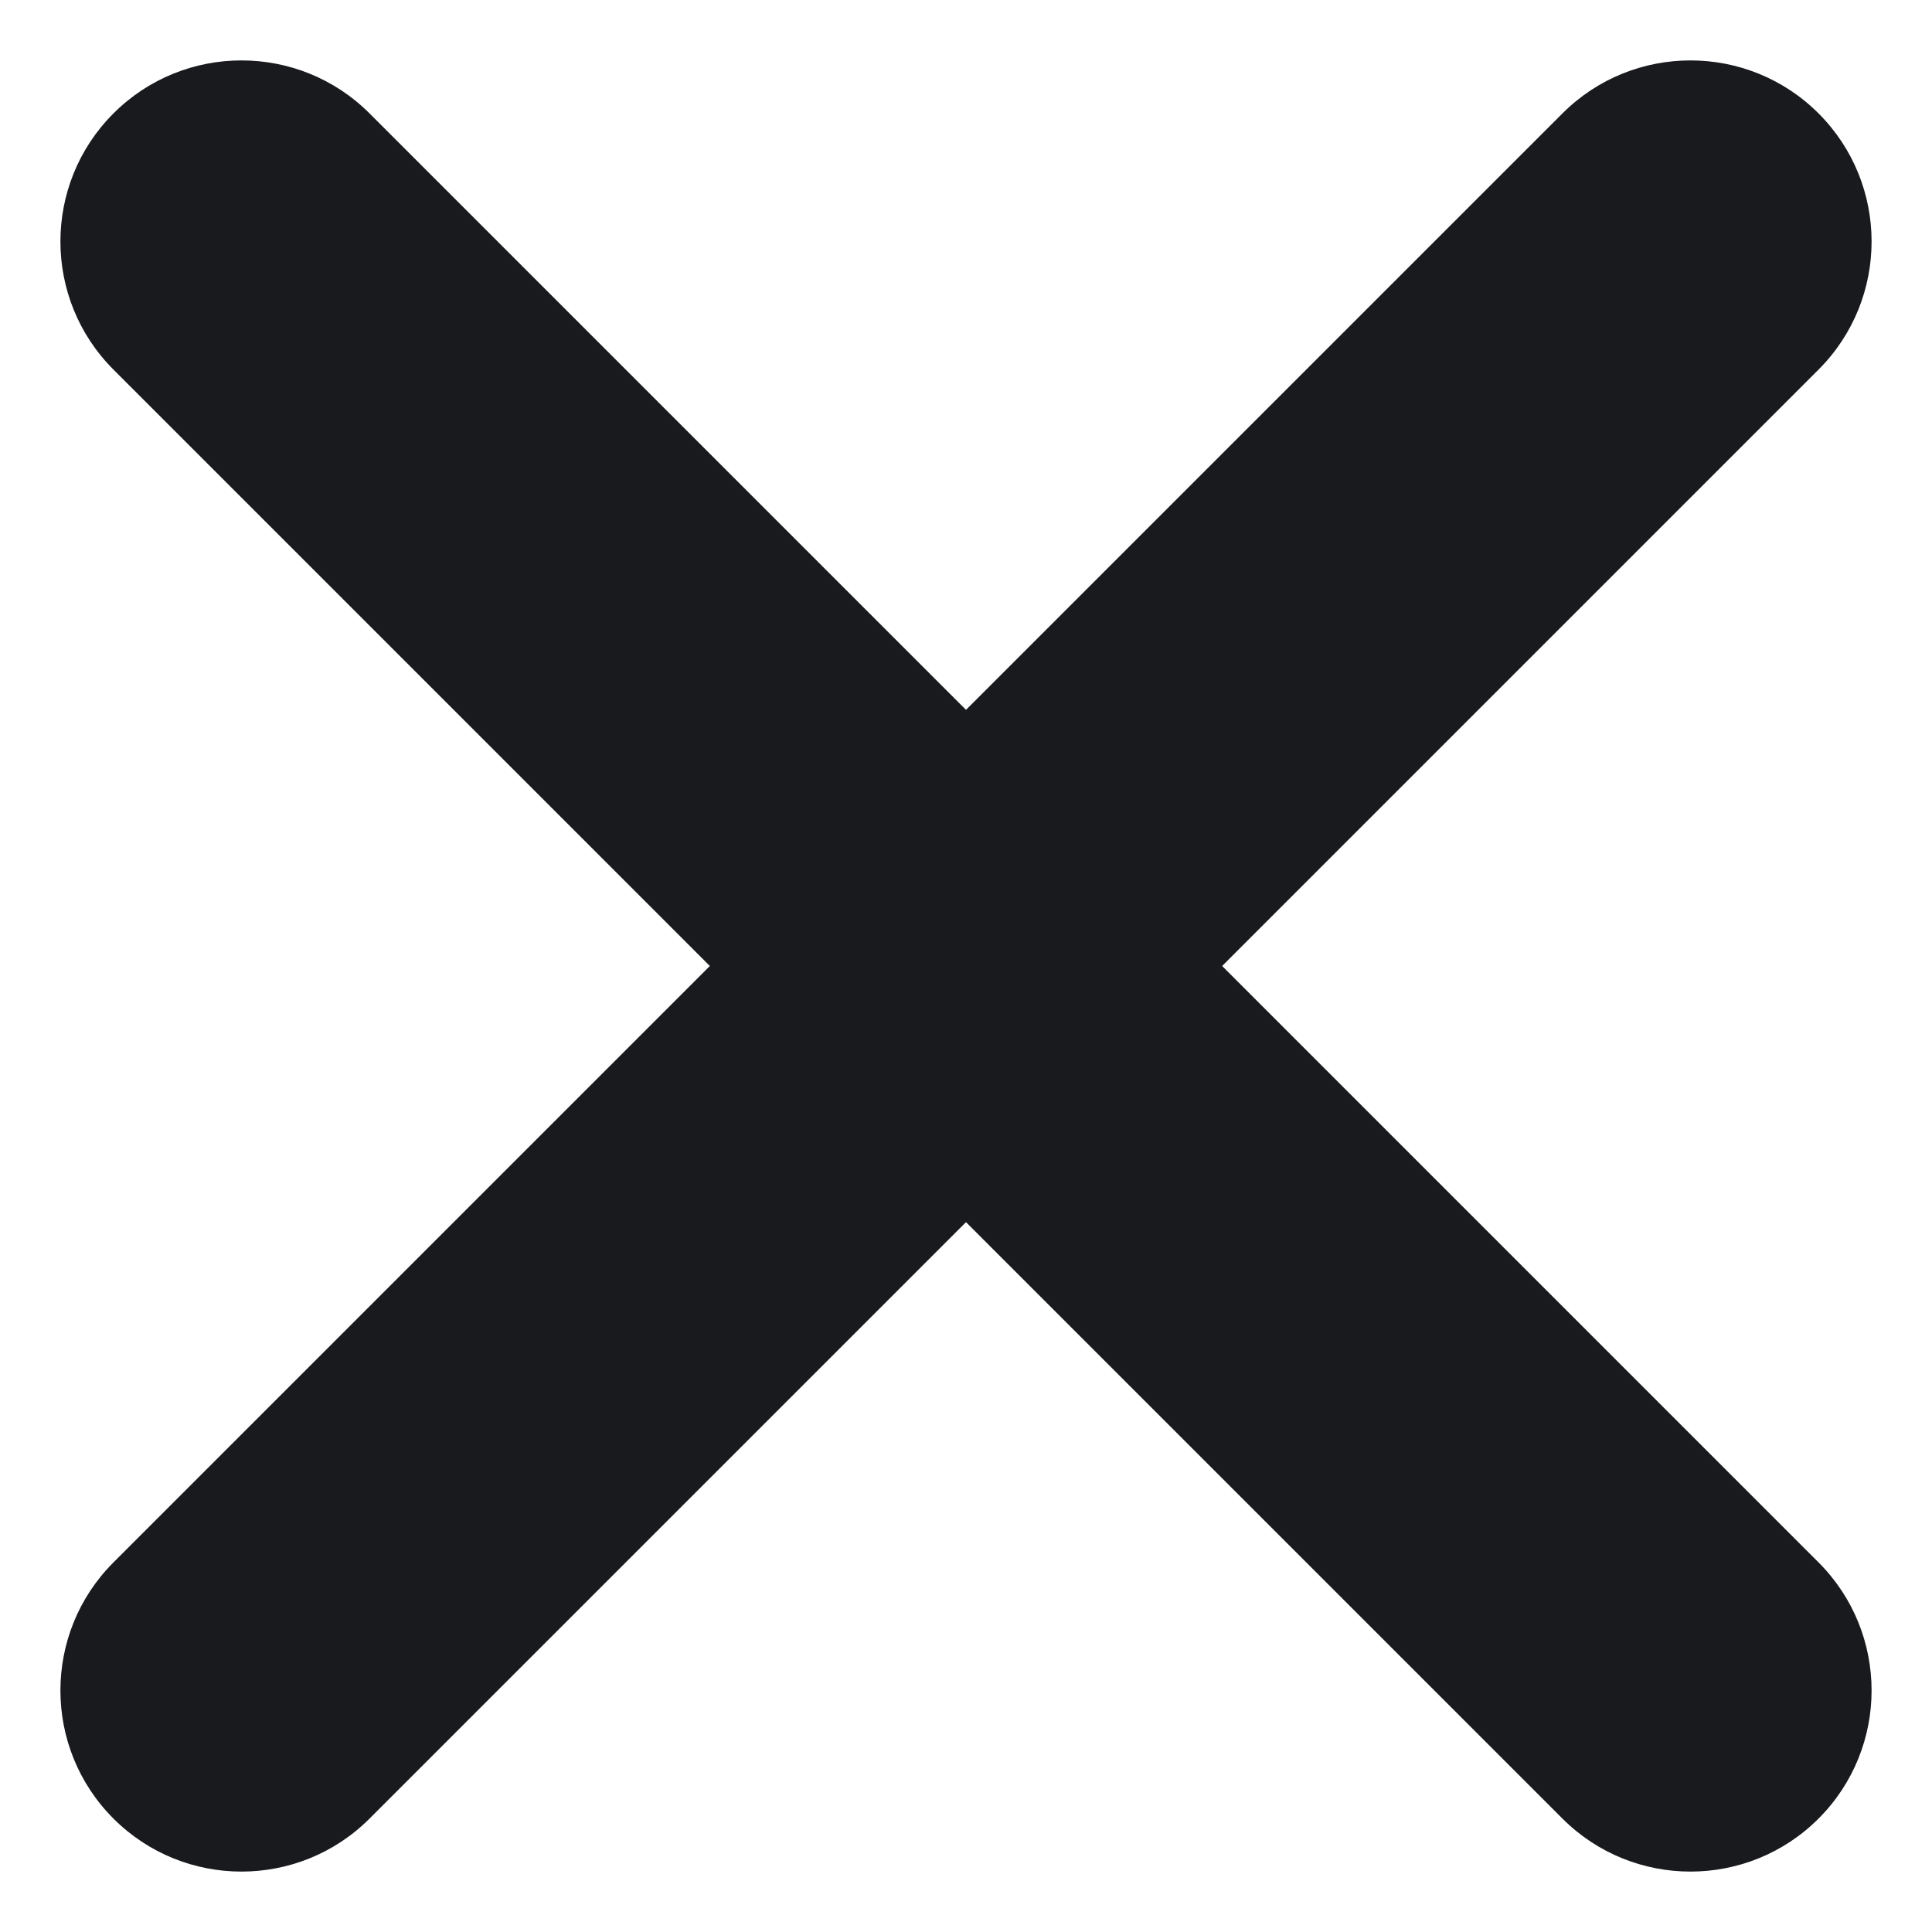
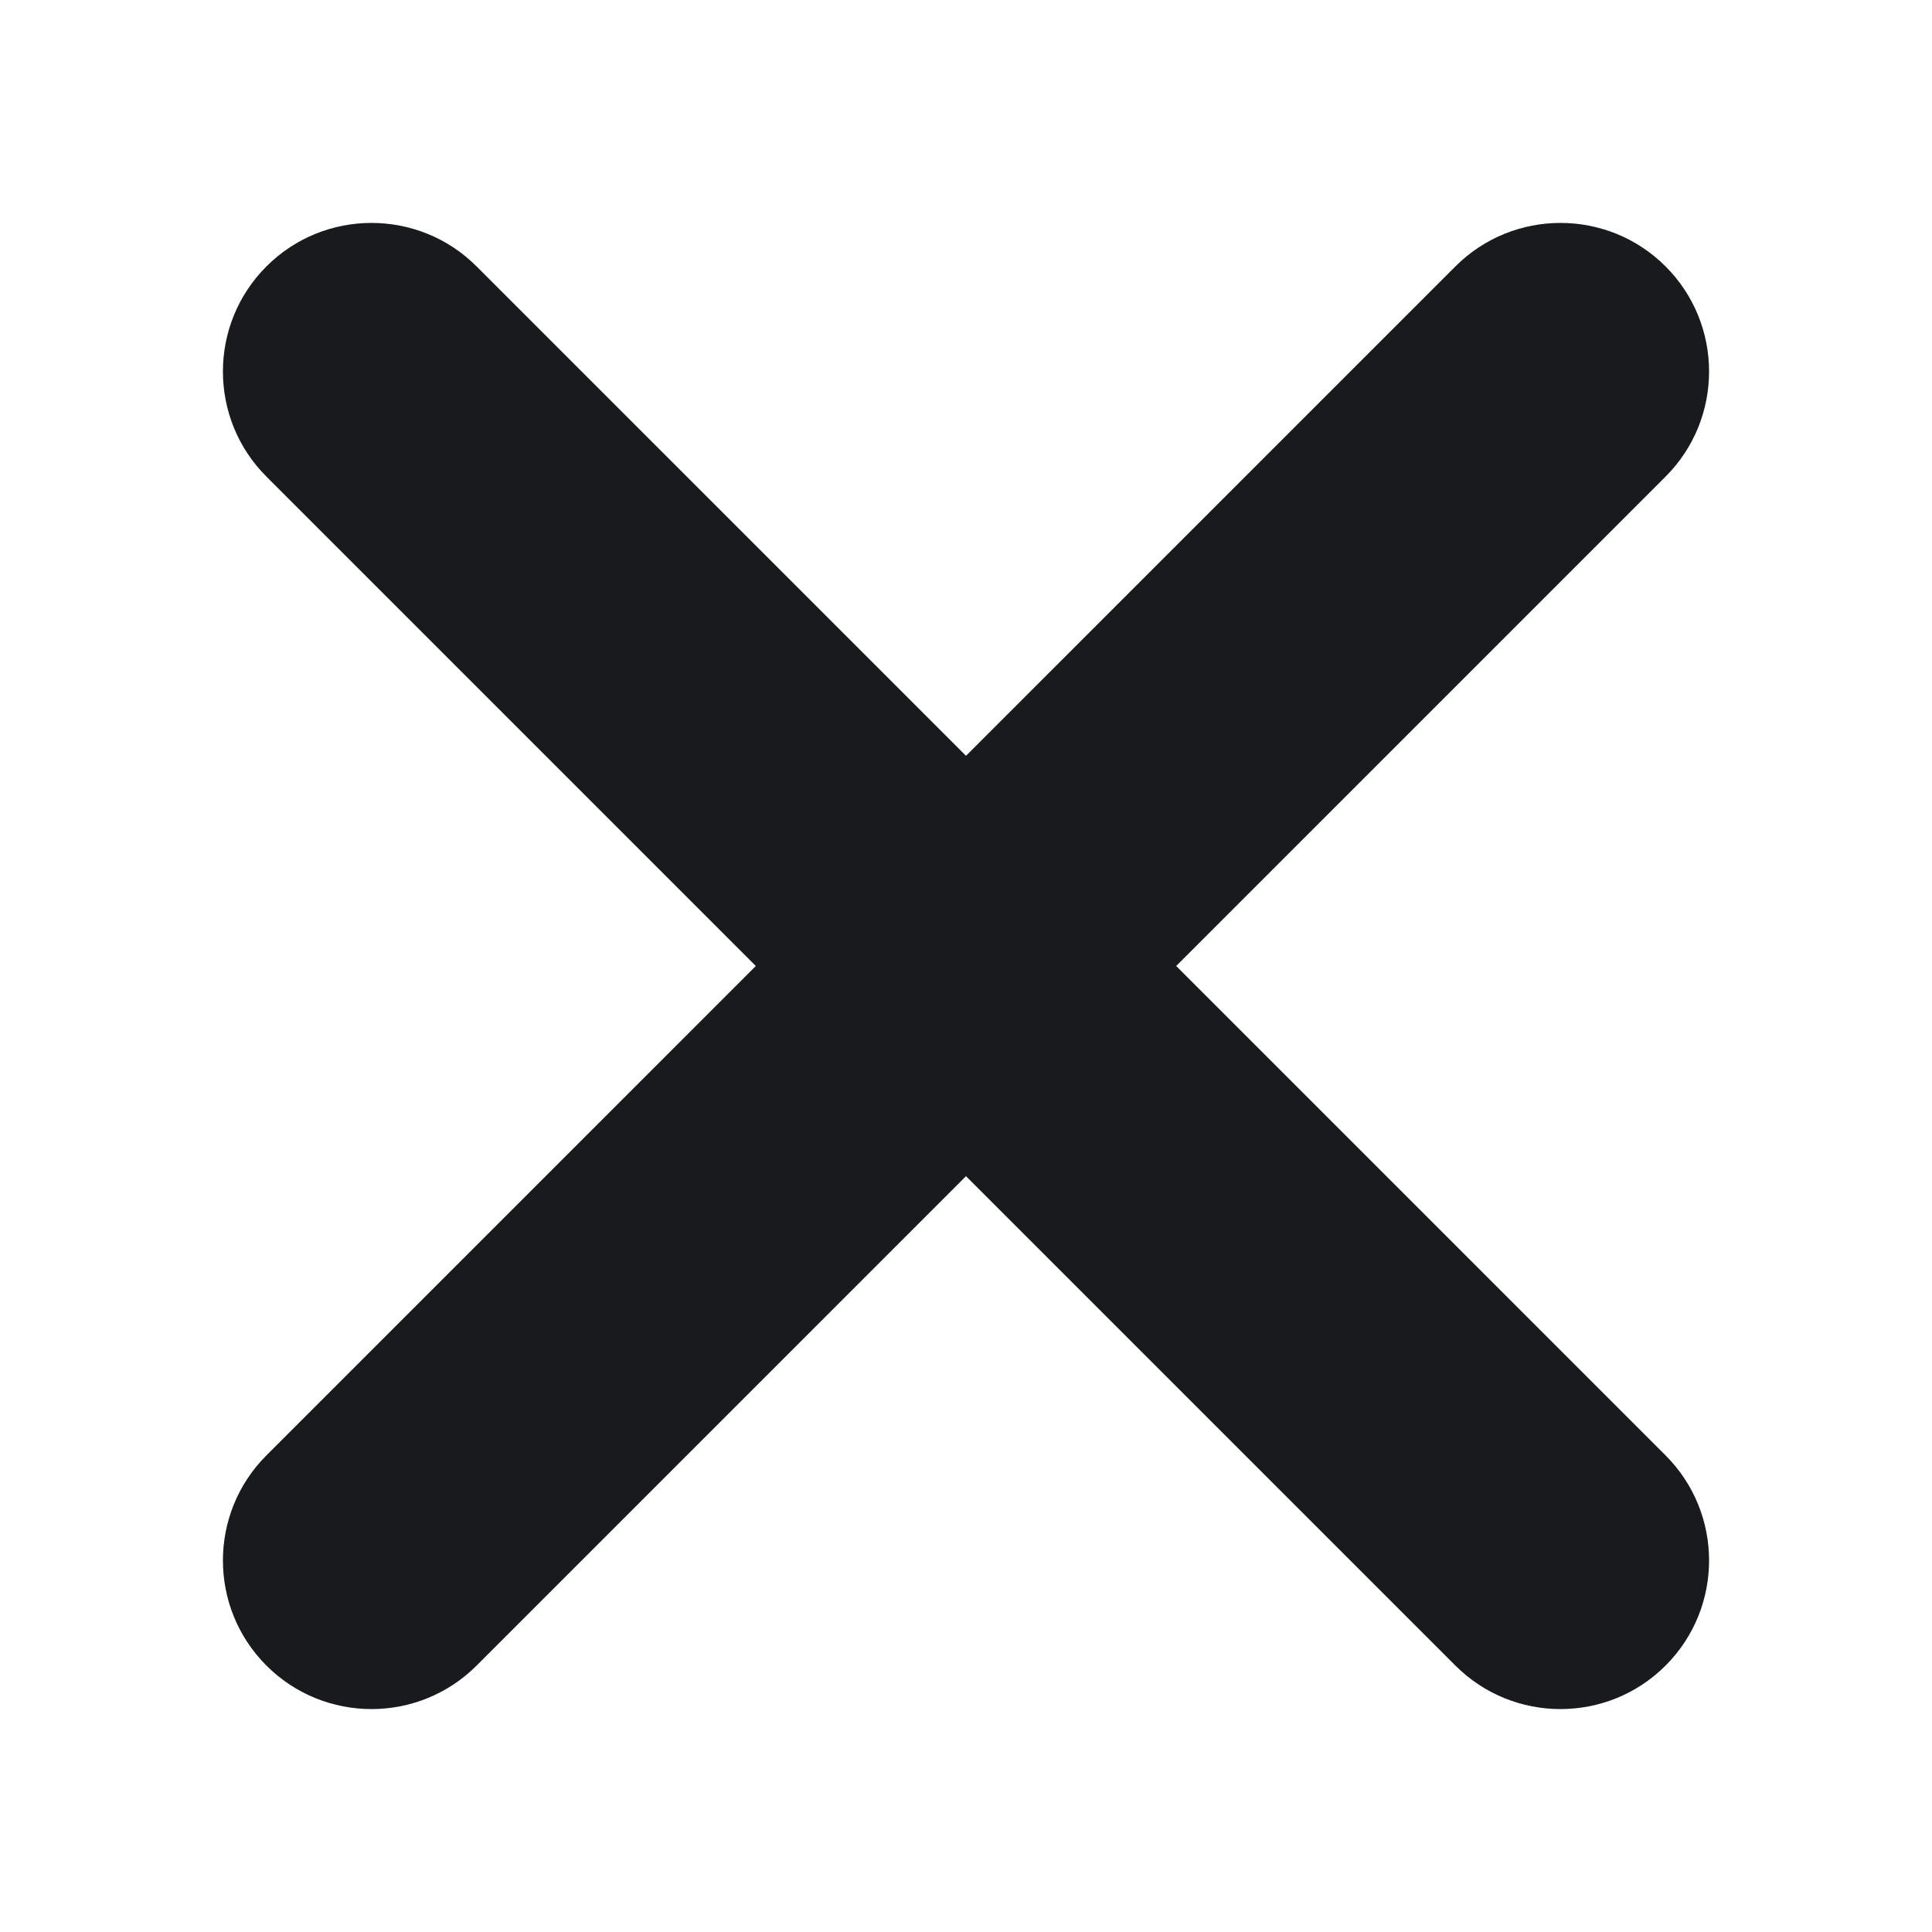
<svg xmlns="http://www.w3.org/2000/svg" width="100%" height="100%" viewBox="0 0 128 128" version="1.1" xml:space="preserve" style="fill-rule:evenodd;clip-rule:evenodd;stroke-linejoin:round;stroke-miterlimit:2;">
-   <path d="M47.029,64L7.515,24.485C2.832,19.802 2.832,12.198 7.515,7.515C12.198,2.832 19.802,2.832 24.485,7.515L64,47.029L103.515,7.515C108.198,2.832 115.802,2.832 120.485,7.515C125.168,12.198 125.168,19.802 120.485,24.485L80.971,64L120.485,103.515C125.168,108.198 125.168,115.802 120.485,120.485C115.802,125.168 108.198,125.168 103.515,120.485L64,80.971L24.485,120.485C19.802,125.168 12.198,125.168 7.515,120.485C2.832,115.802 2.832,108.198 7.515,103.515L47.029,64Z" style="fill:rgb(25,26,29);" />
+   <g transform="matrix(0.820552,0,0,0.820552,11.48464,11.48464)">
+     <path d="M47.029,64L7.515,24.485C2.832,19.802 2.832,12.198 7.515,7.515C12.198,2.832 19.802,2.832 24.485,7.515L64,47.029L103.515,7.515C108.198,2.832 115.802,2.832 120.485,7.515C125.168,12.198 125.168,19.802 120.485,24.485L80.971,64L120.485,103.515C125.168,108.198 125.168,115.802 120.485,120.485C115.802,125.168 108.198,125.168 103.515,120.485L64,80.971L24.485,120.485C19.802,125.168 12.198,125.168 7.515,120.485C2.832,115.802 2.832,108.198 7.515,103.515L47.029,64Z" style="fill:rgb(25,26,29);" />
+   </g>
</svg>
